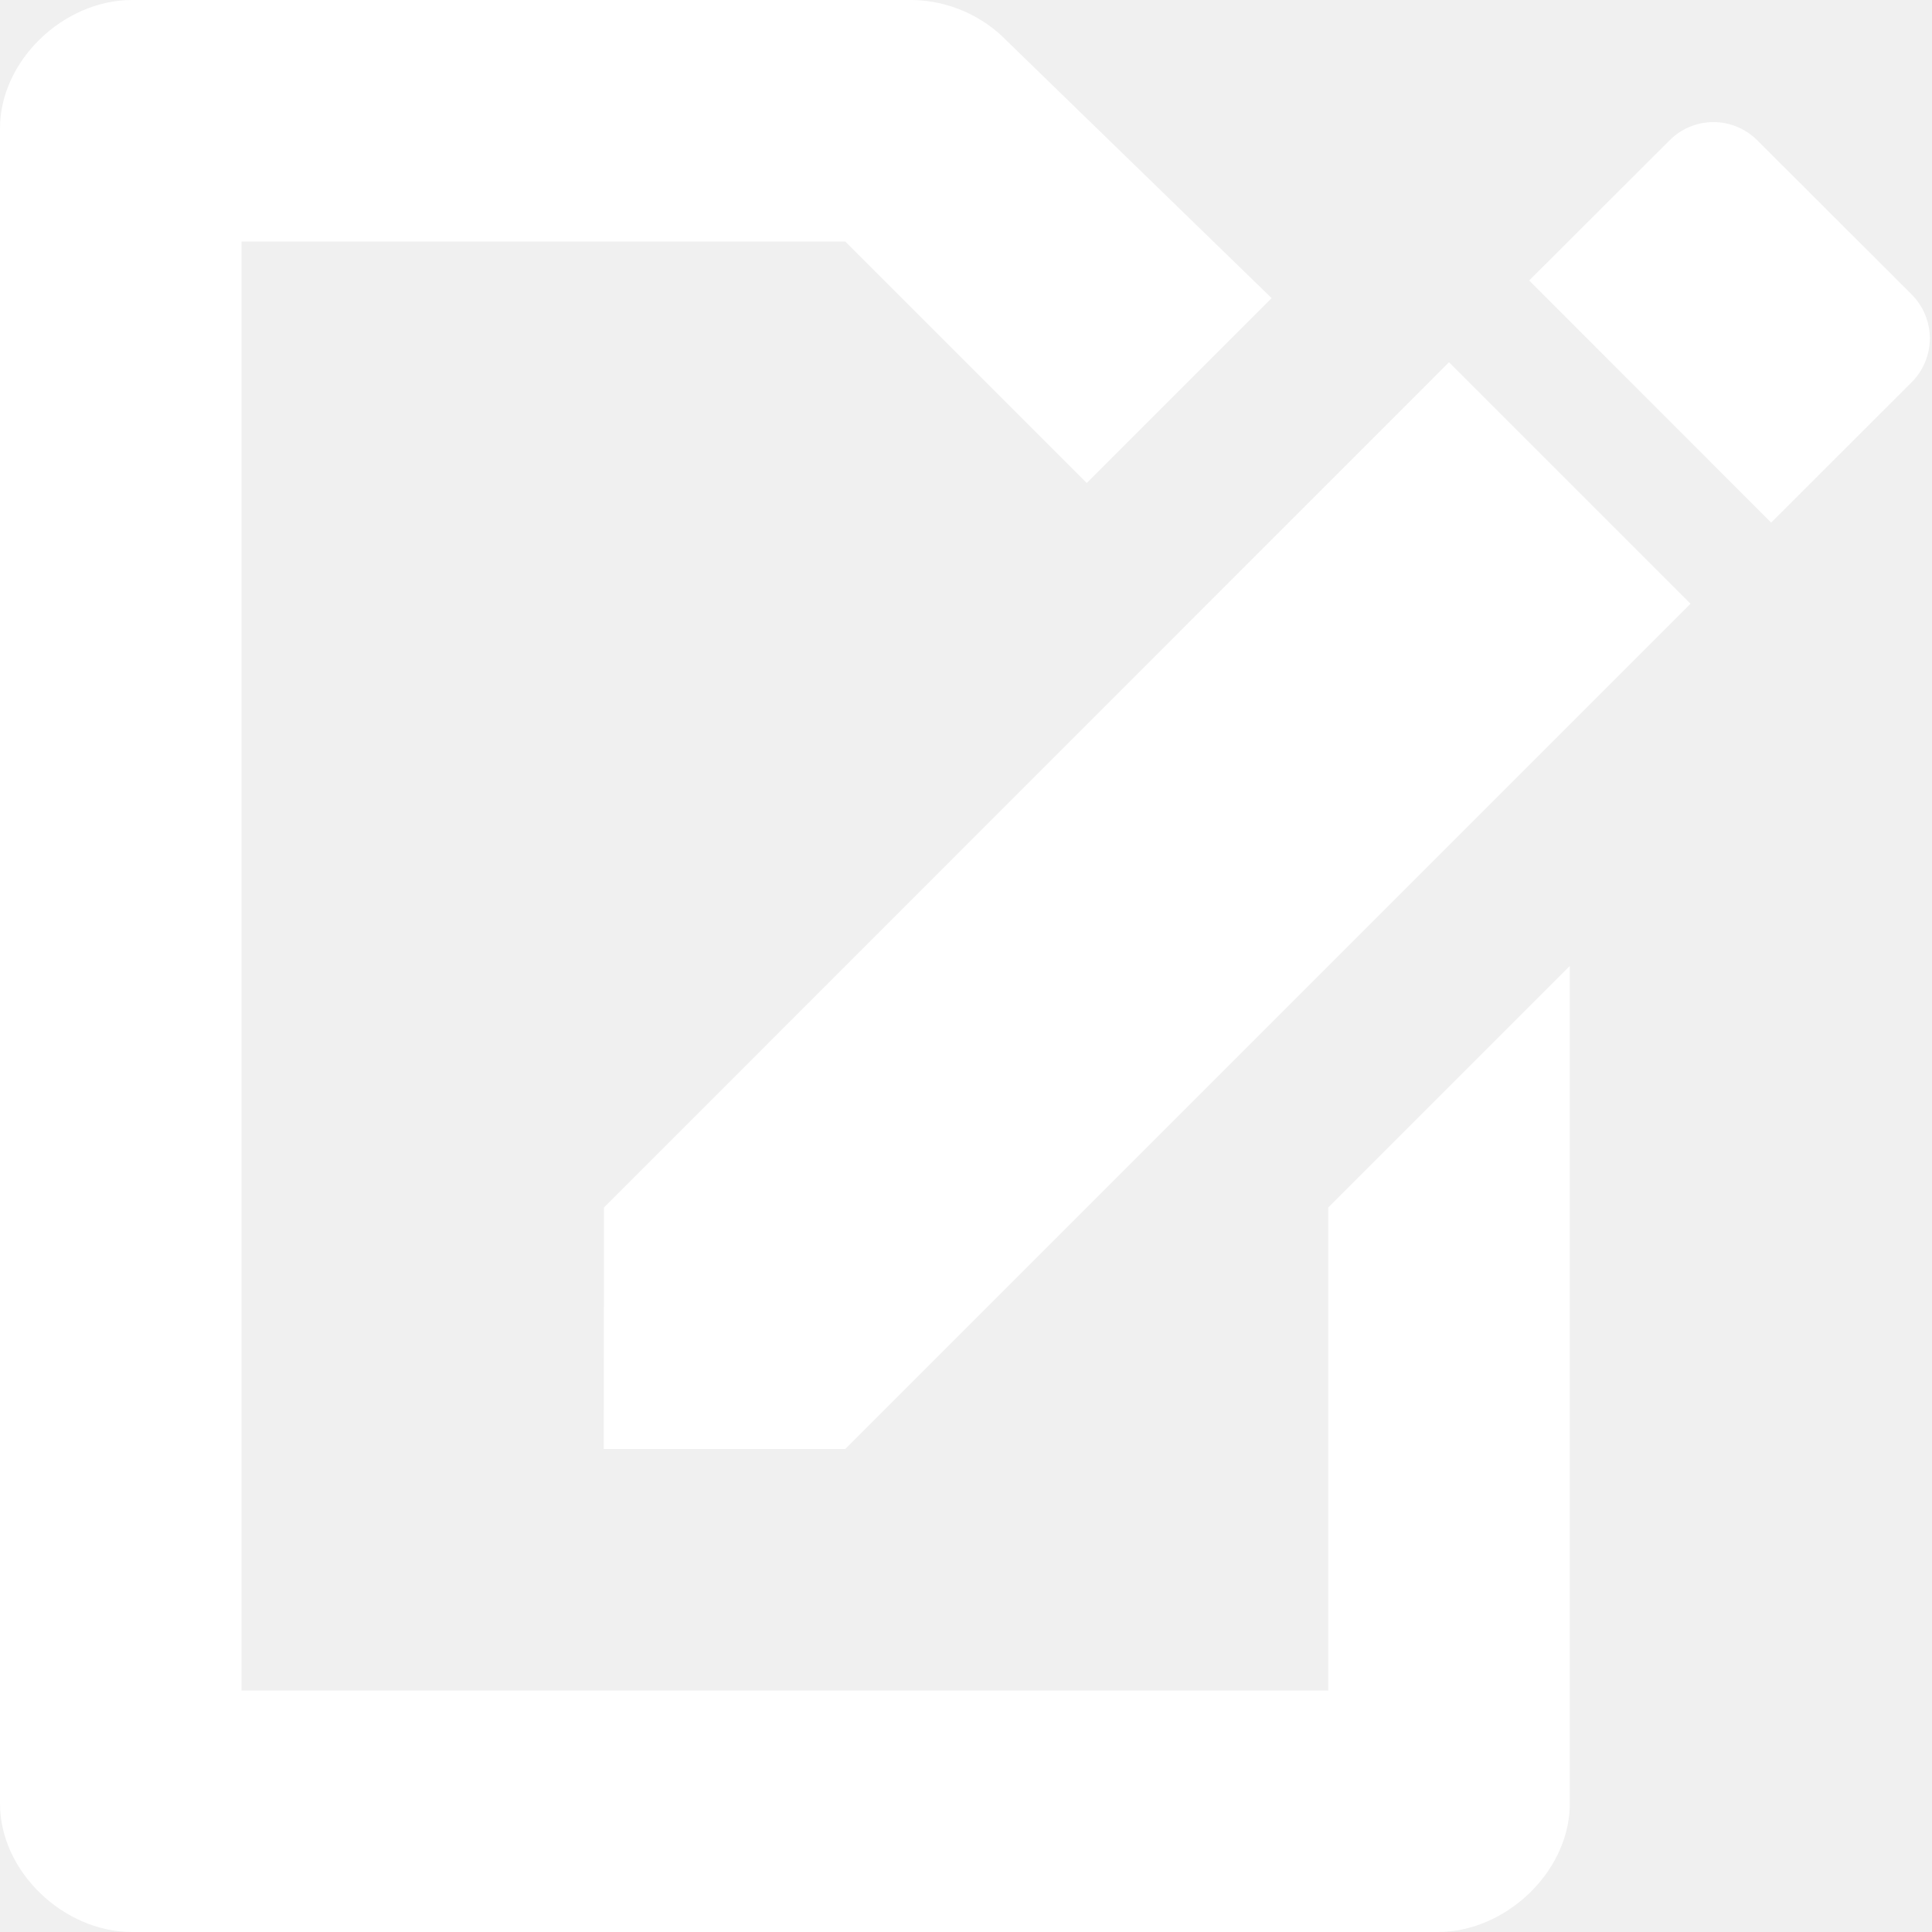
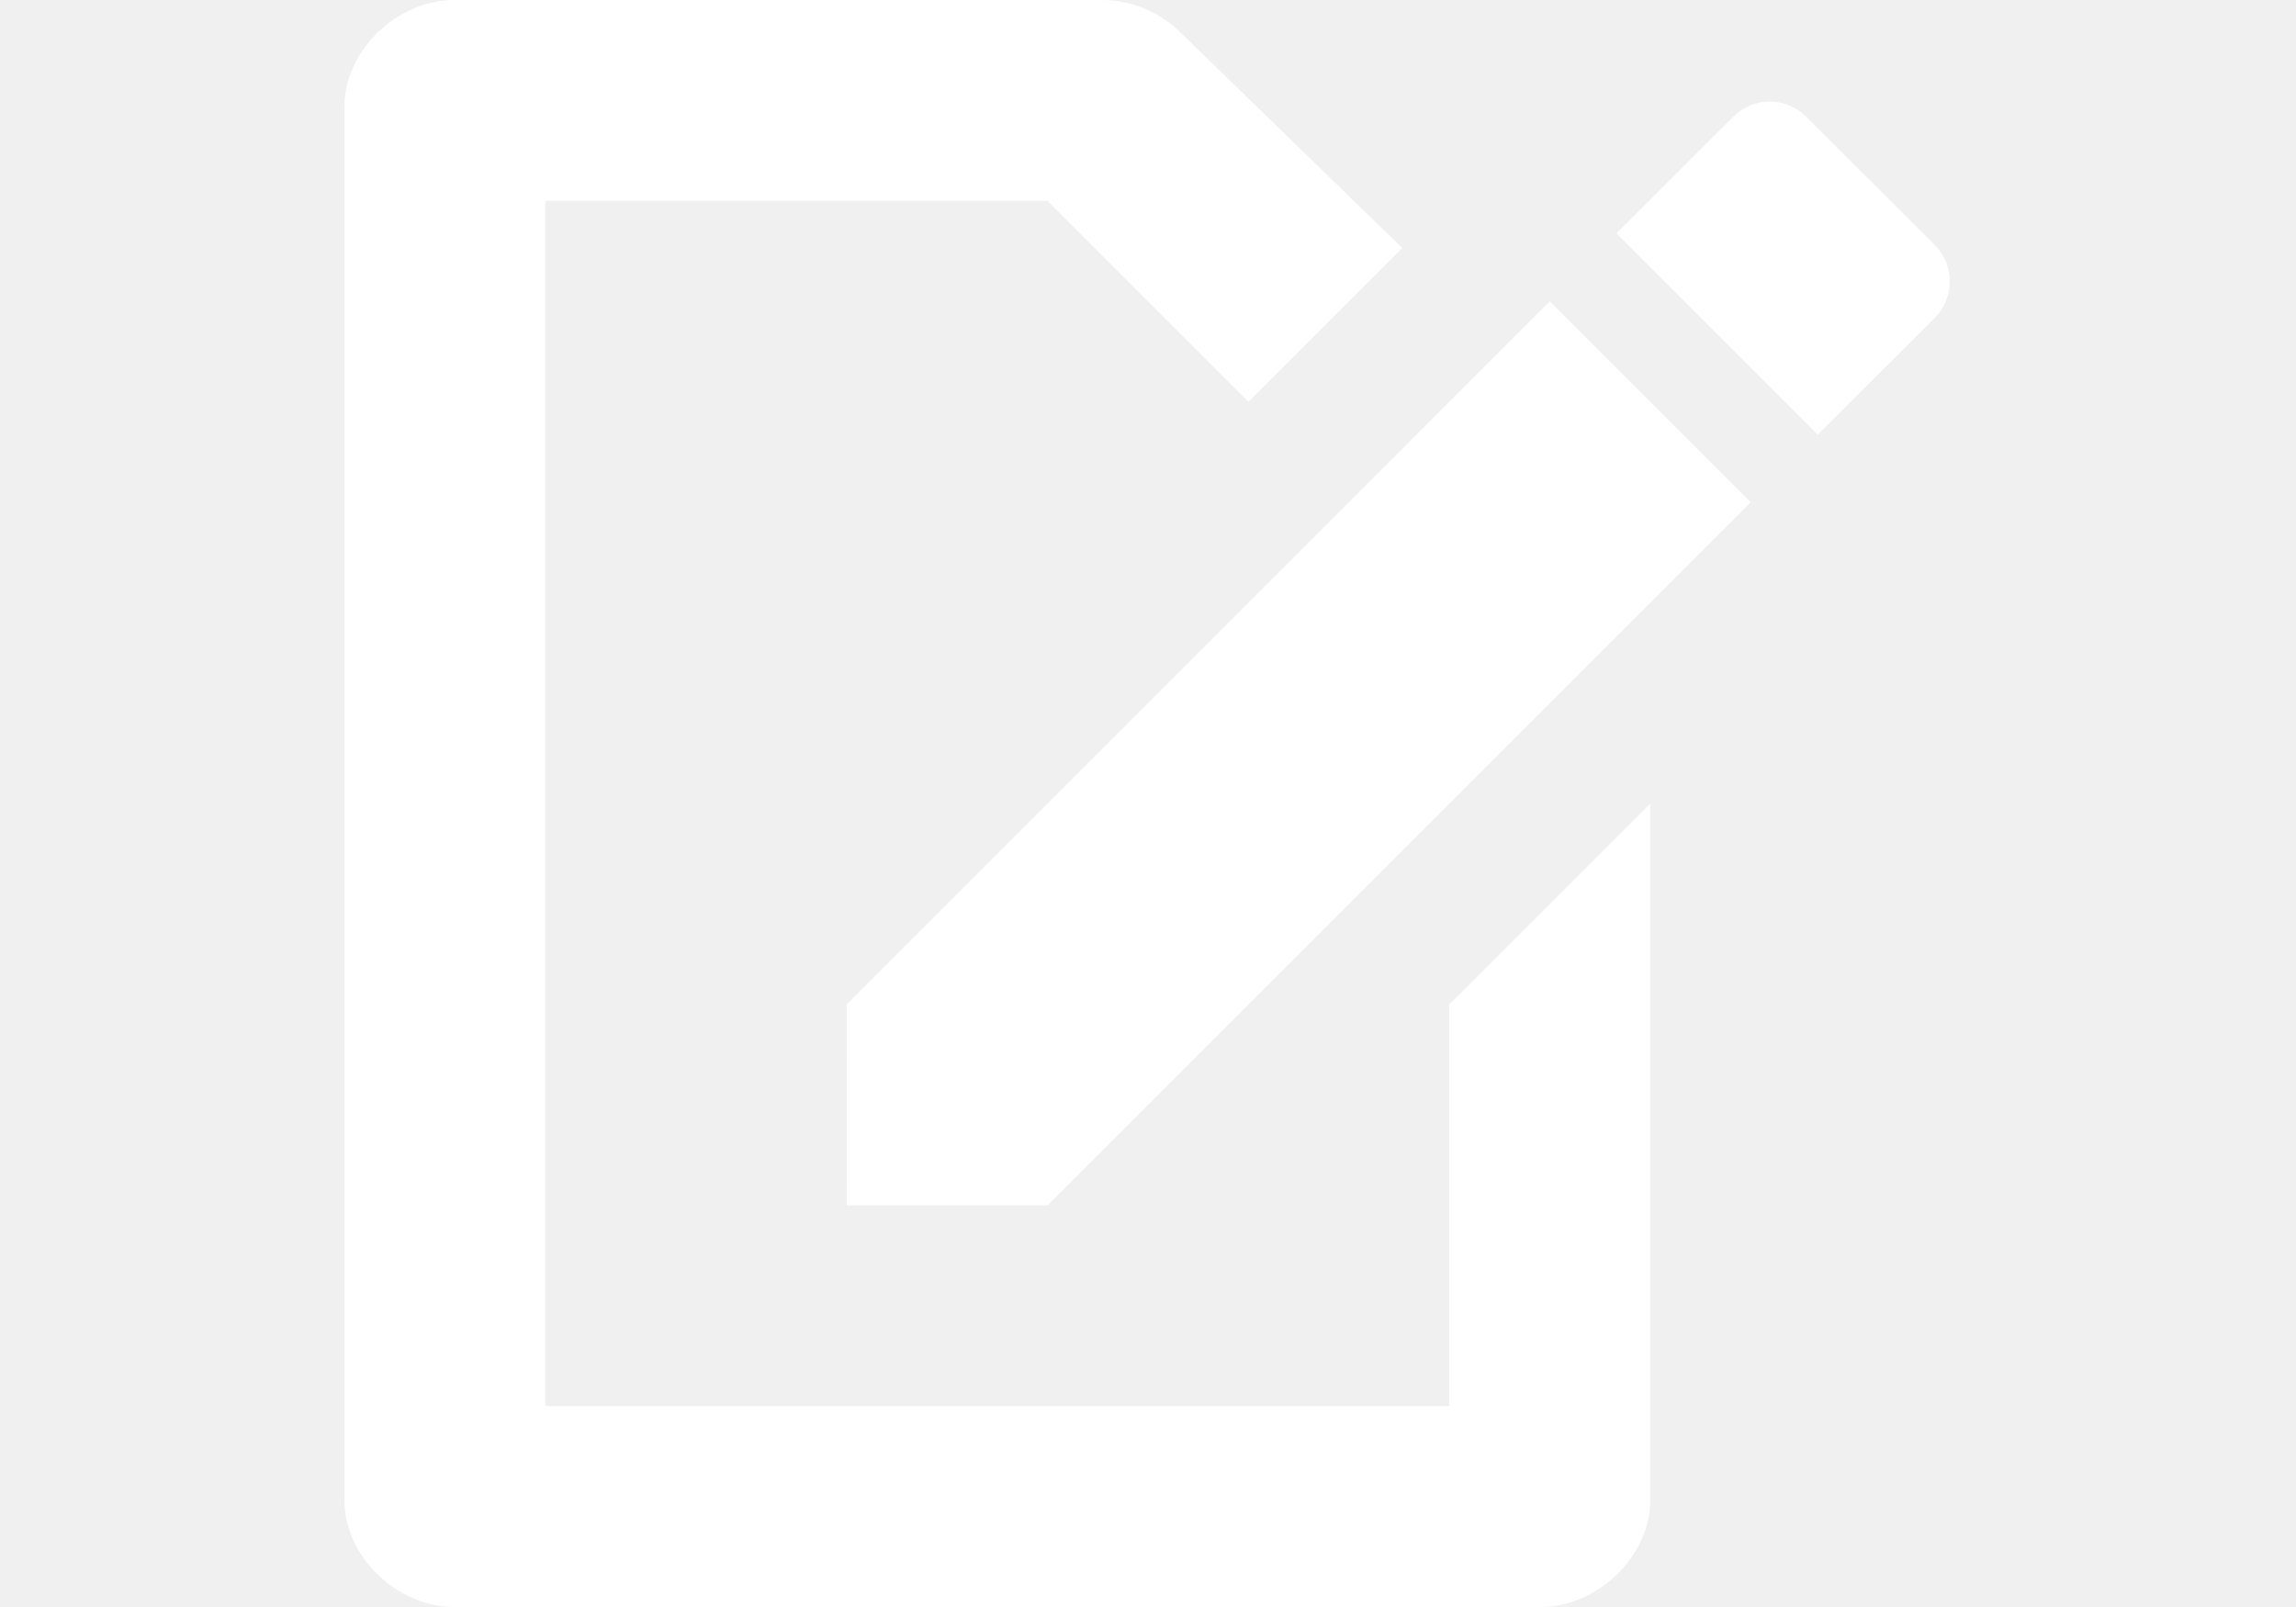
- <svg xmlns="http://www.w3.org/2000/svg" width="64px" height="64px" viewBox="0 0 16 16" fill="#ffffff">
+ <svg xmlns="http://www.w3.org/2000/svg" width="50px" height="35px" viewBox="0 0 16 16" fill="#ffffff">
  <g id="SVGRepo_bgCarrier" stroke-width="0" />
  <g id="SVGRepo_tracerCarrier" stroke-linecap="round" stroke-linejoin="round" />
  <g id="SVGRepo_iconCarrier">
    <g fill="#ffffff">
      <path d="M5.002 10L12 3l2 2-7 7H5z" fill-rule="evenodd" />
      <path d="M1.094 0C.525 0 0 .503 0 1.063v13.874C0 15.498.525 16 1.094 16h10.812c.558 0 1.074-.485 1.094-1.031V8l-2 2v4H2V2h5l2 2 1.531-1.531L8.344.344A1.12 1.12 0 007.563 0z" style="line-height:normal;-inkscape-font-specification:Sans;text-indent:0;text-align:start;text-decoration-line:none;text-transform:none;marker:none" color="#000000" font-weight="400" font-family="Sans" overflow="visible" />
      <path d="M14.19 1.011a.513.513 0 00-.364.152l-1.162 1.16 2.004 2.005 1.163-1.162a.514.514 0 000-.728l-1.277-1.275a.514.514 0 00-.364-.152z" style="isolation:auto;mix-blend-mode:normal;marker:none" color="#000000" overflow="visible" fill-rule="evenodd" />
    </g>
  </g>
</svg>
